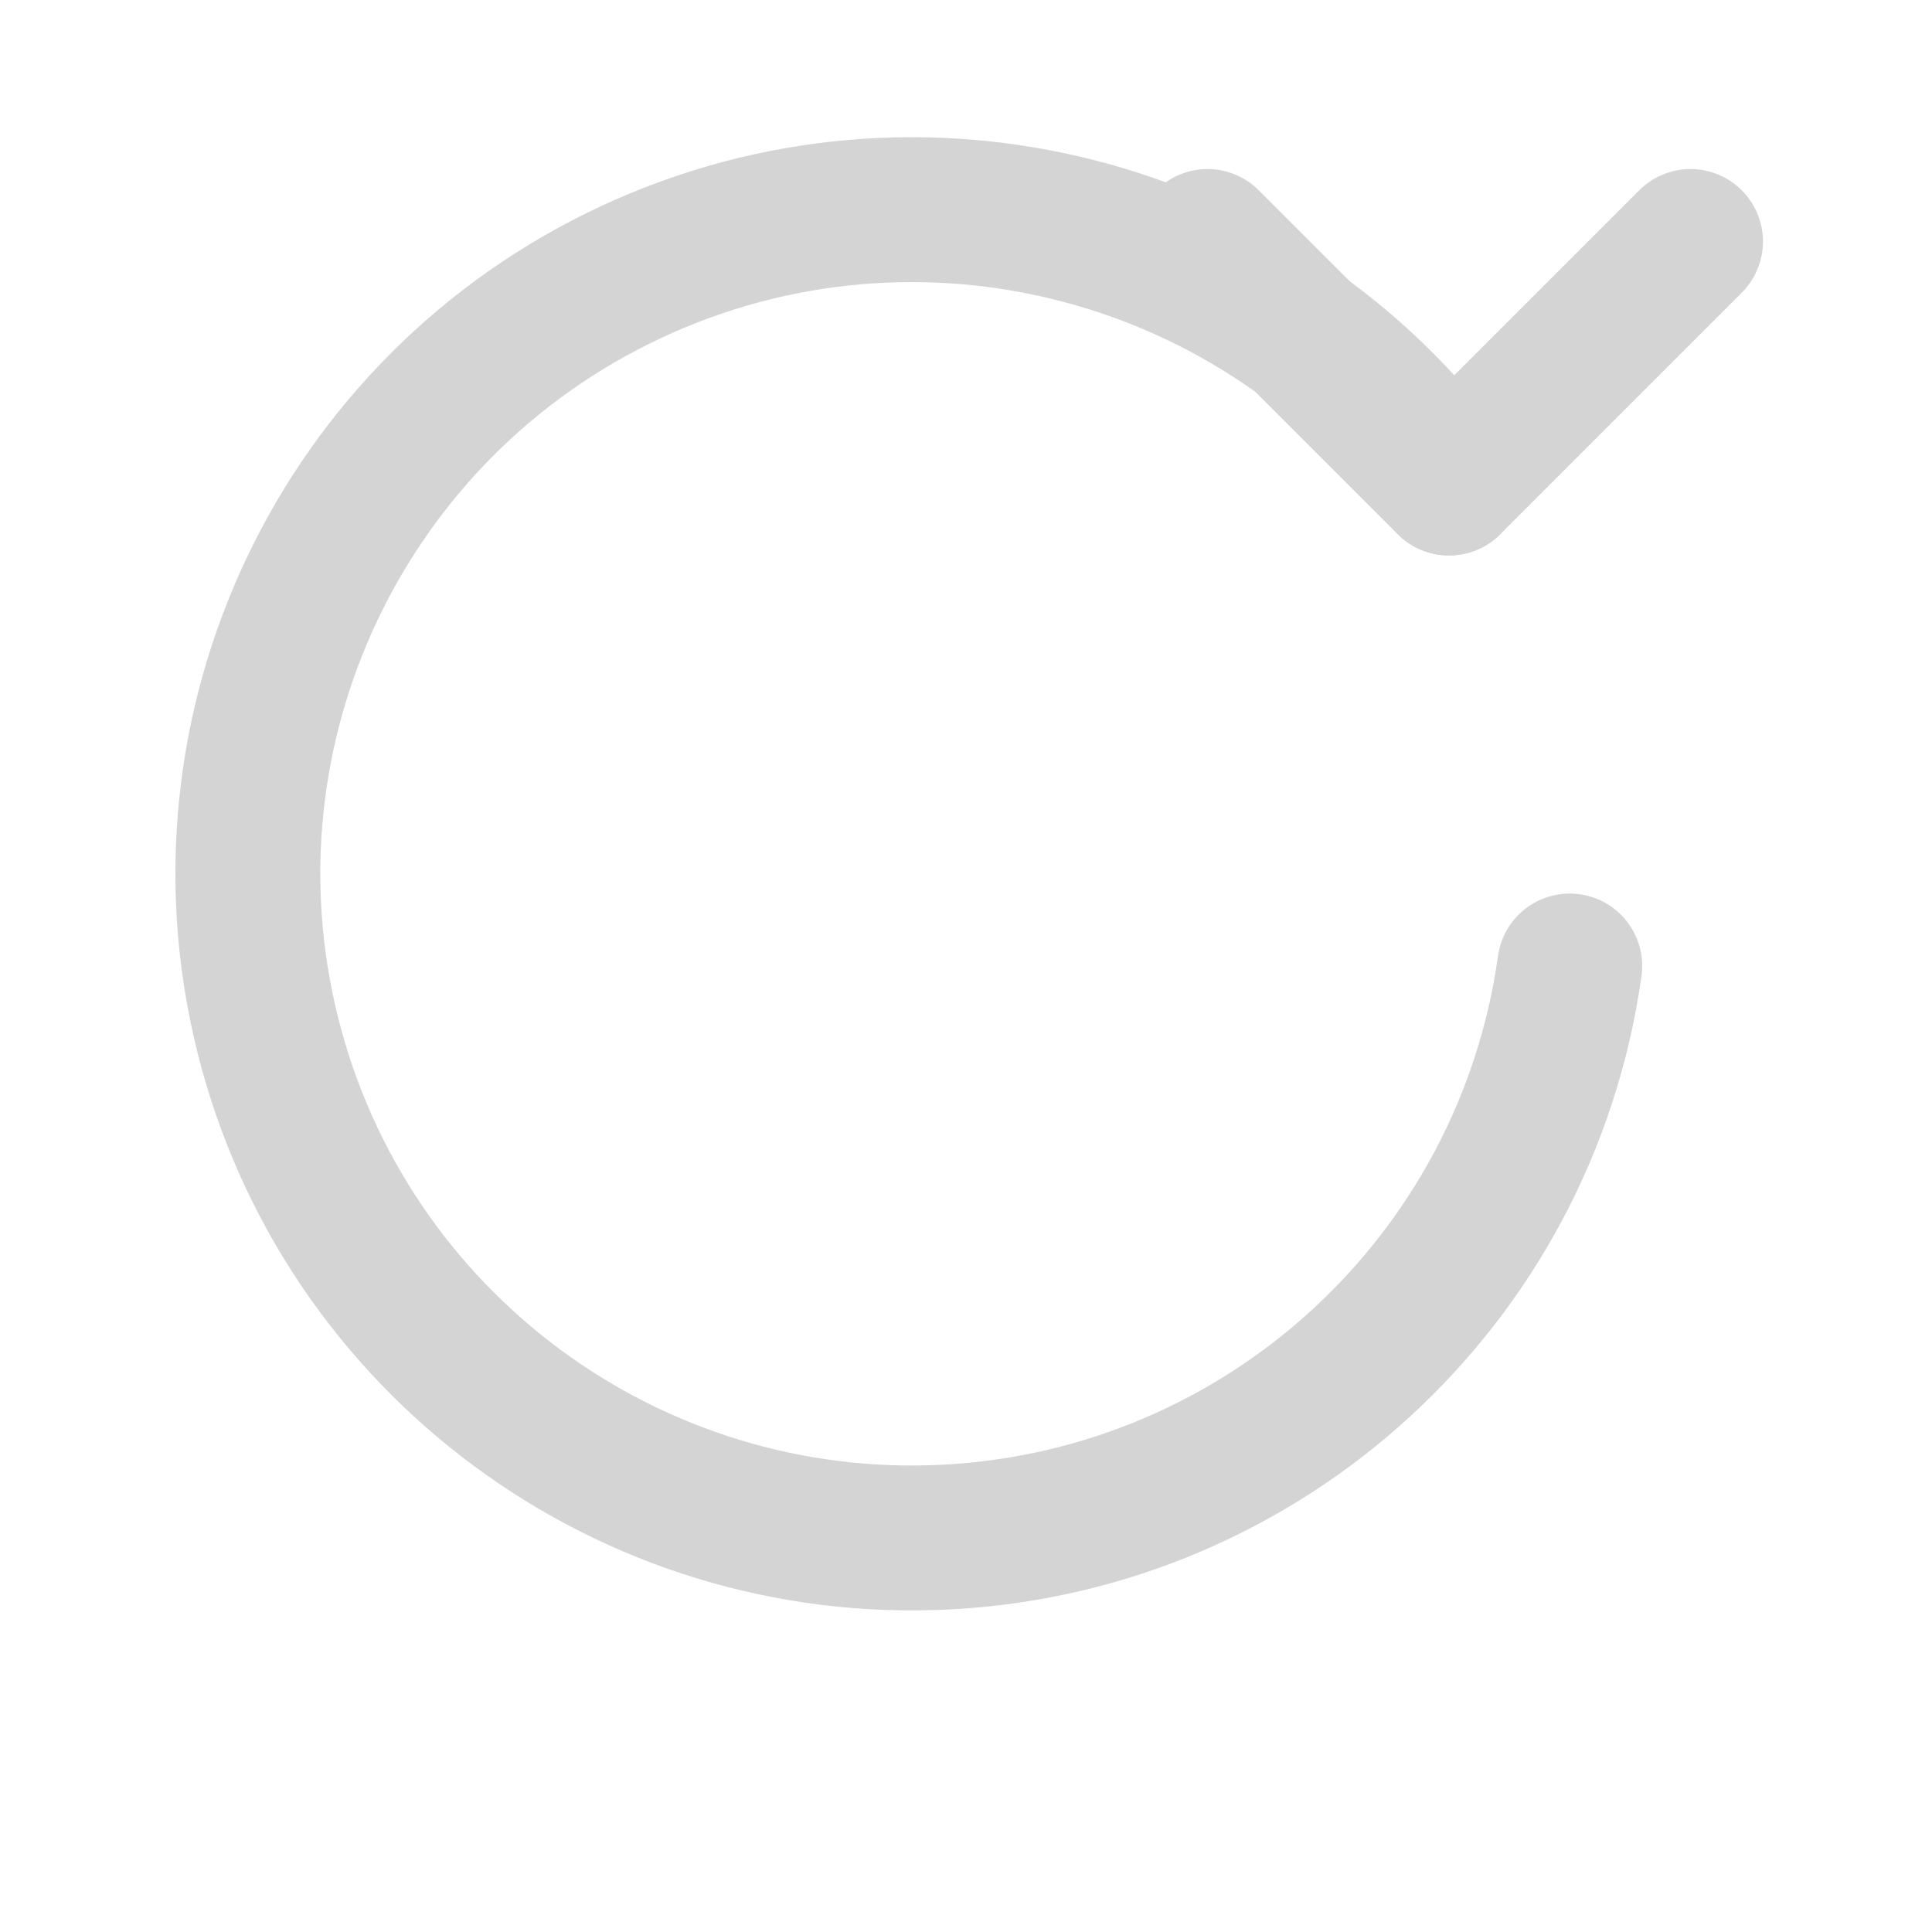
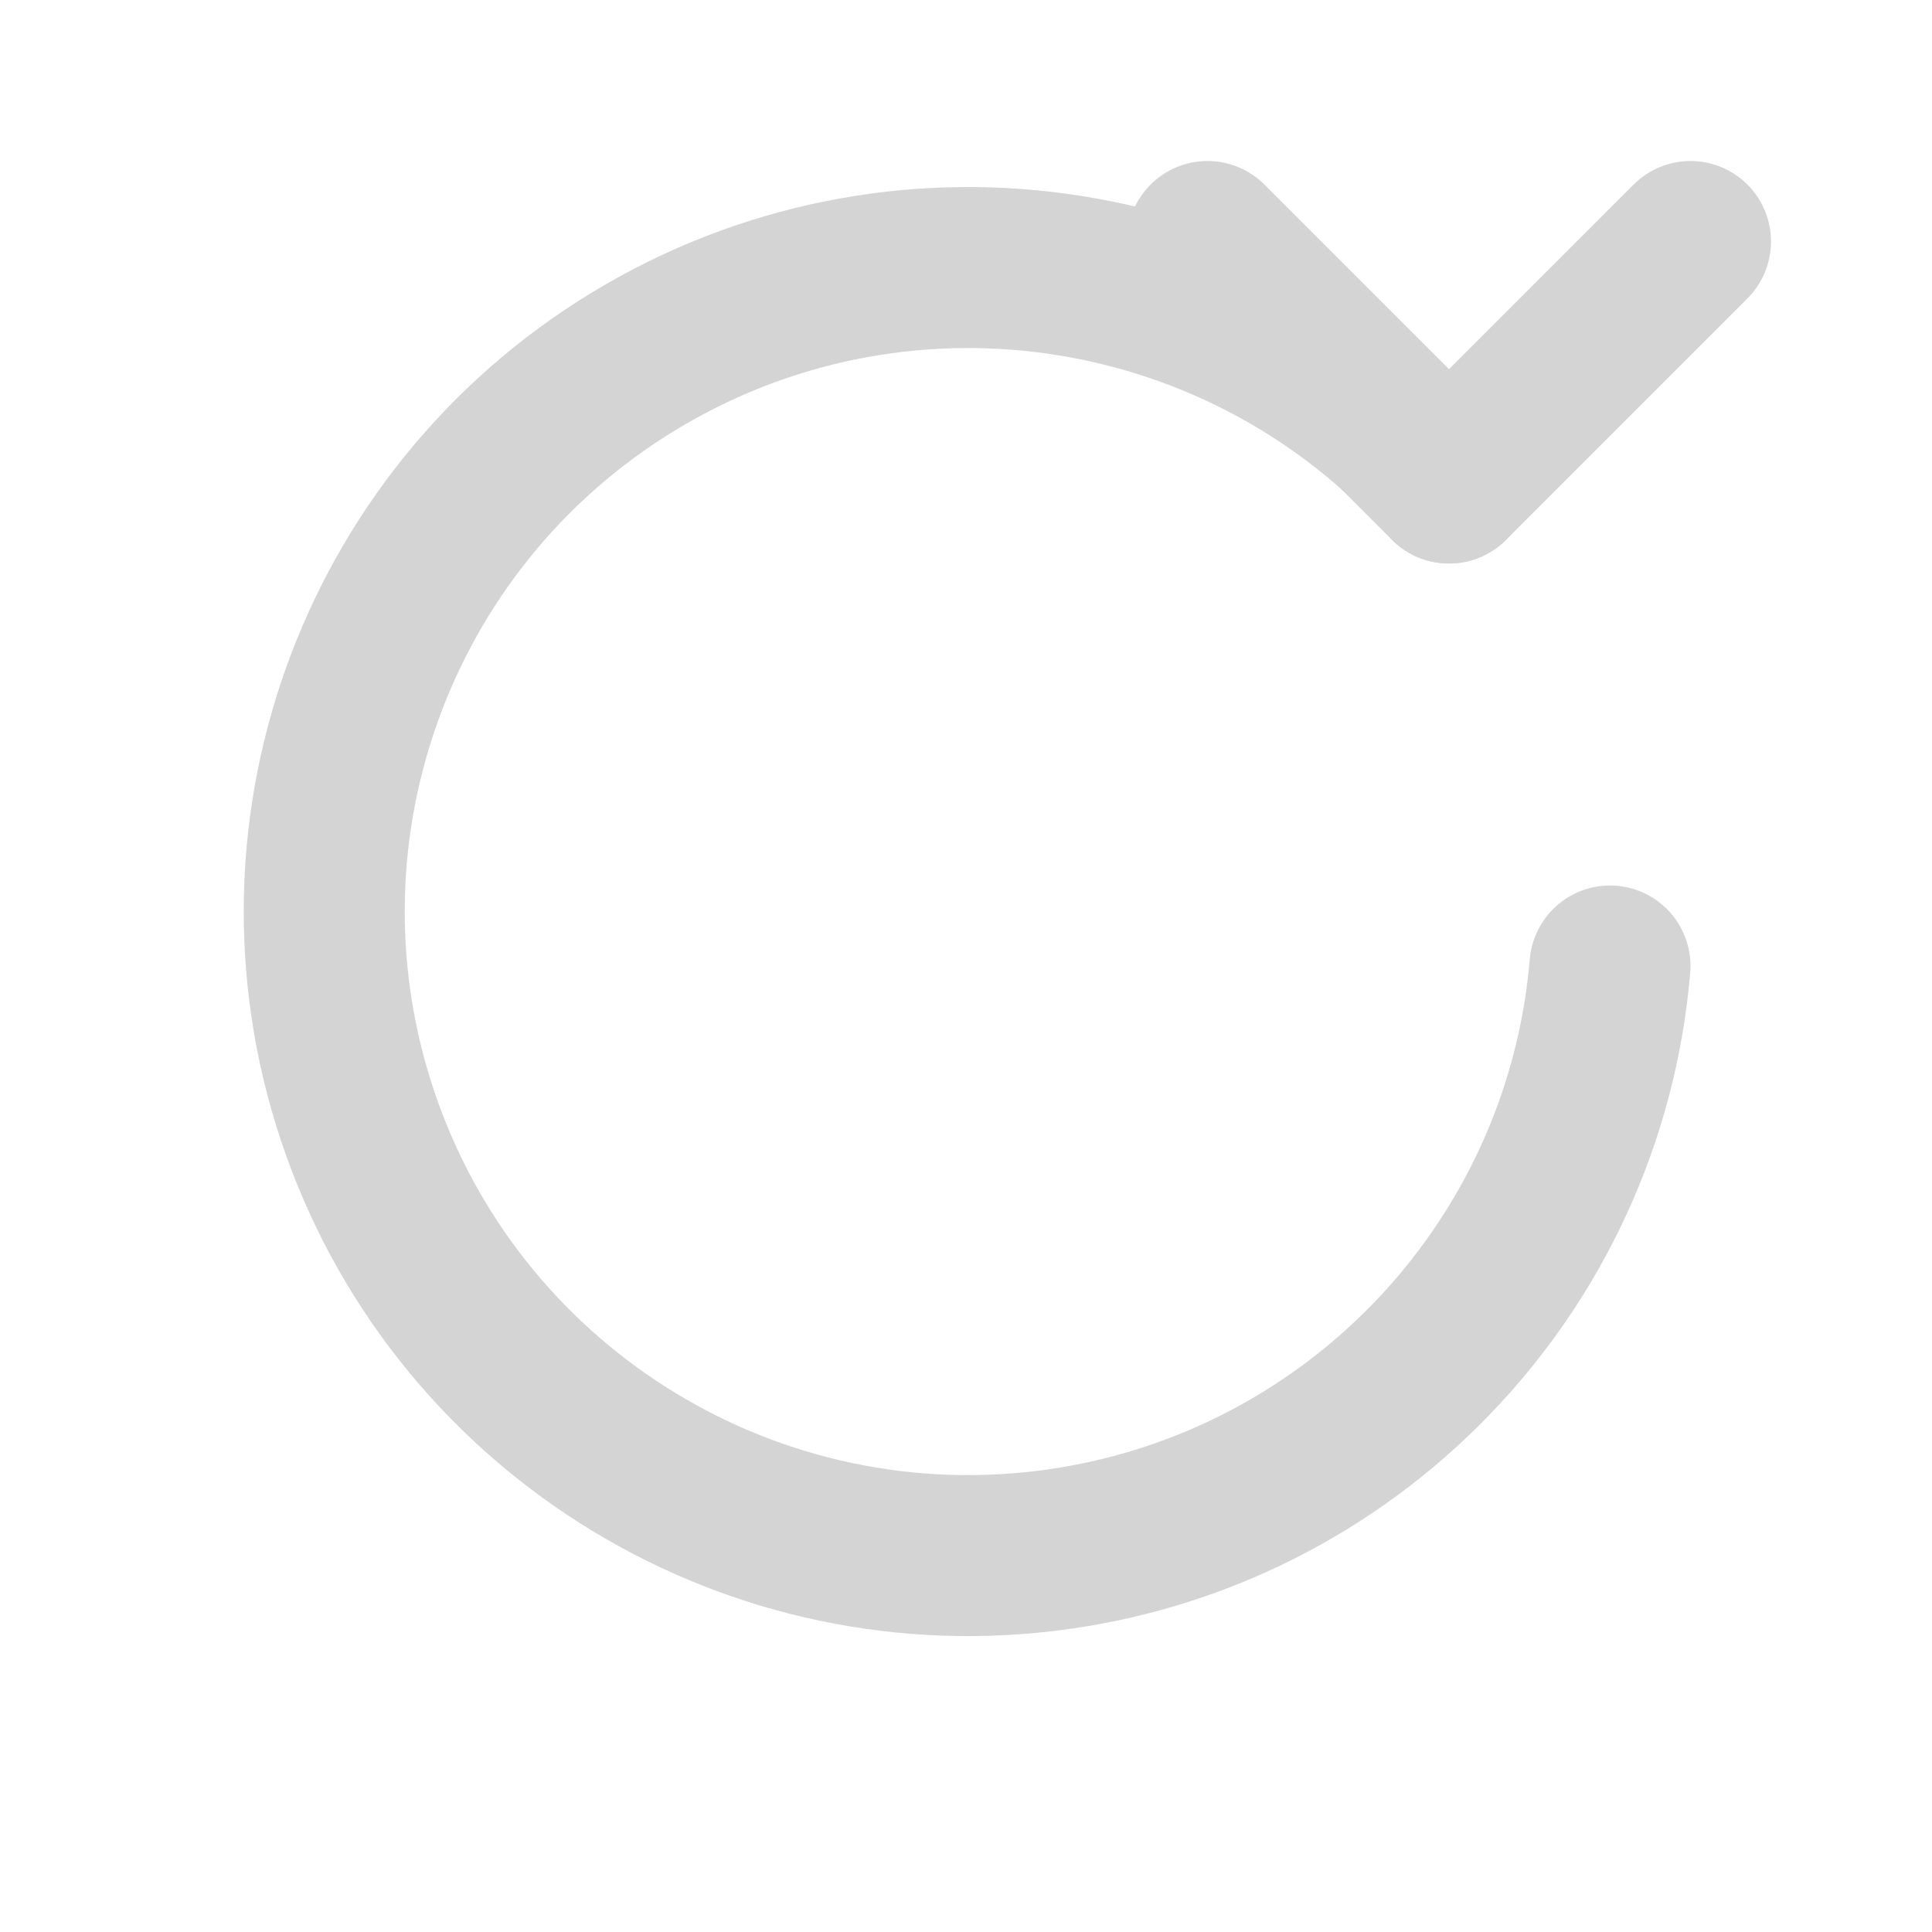
- <svg xmlns="http://www.w3.org/2000/svg" viewBox="0 0 16 16" width="16" height="16">
-   <path d="M12 4A5.5 5.5 0 1 0 13 8" fill="none" stroke="#d4d4d4" stroke-width="1.2" stroke-linecap="round" />
-   <polyline points="10,2 12,4 14,2" fill="none" stroke="#d4d4d4" stroke-width="1.2" stroke-linecap="round" stroke-linejoin="round" />
+ <svg xmlns="http://www.w3.org/2000/svg" viewBox="0 0 24 24" width="24" height="24">
+   <path d="M18 6A8 8 0 1 0 20 12" fill="none" stroke="#d4d4d4" stroke-width="2" stroke-linecap="round" />
+   <polyline points="15,3 18,6 21,3" fill="none" stroke="#d4d4d4" stroke-width="2" stroke-linecap="round" stroke-linejoin="round" />
</svg>
